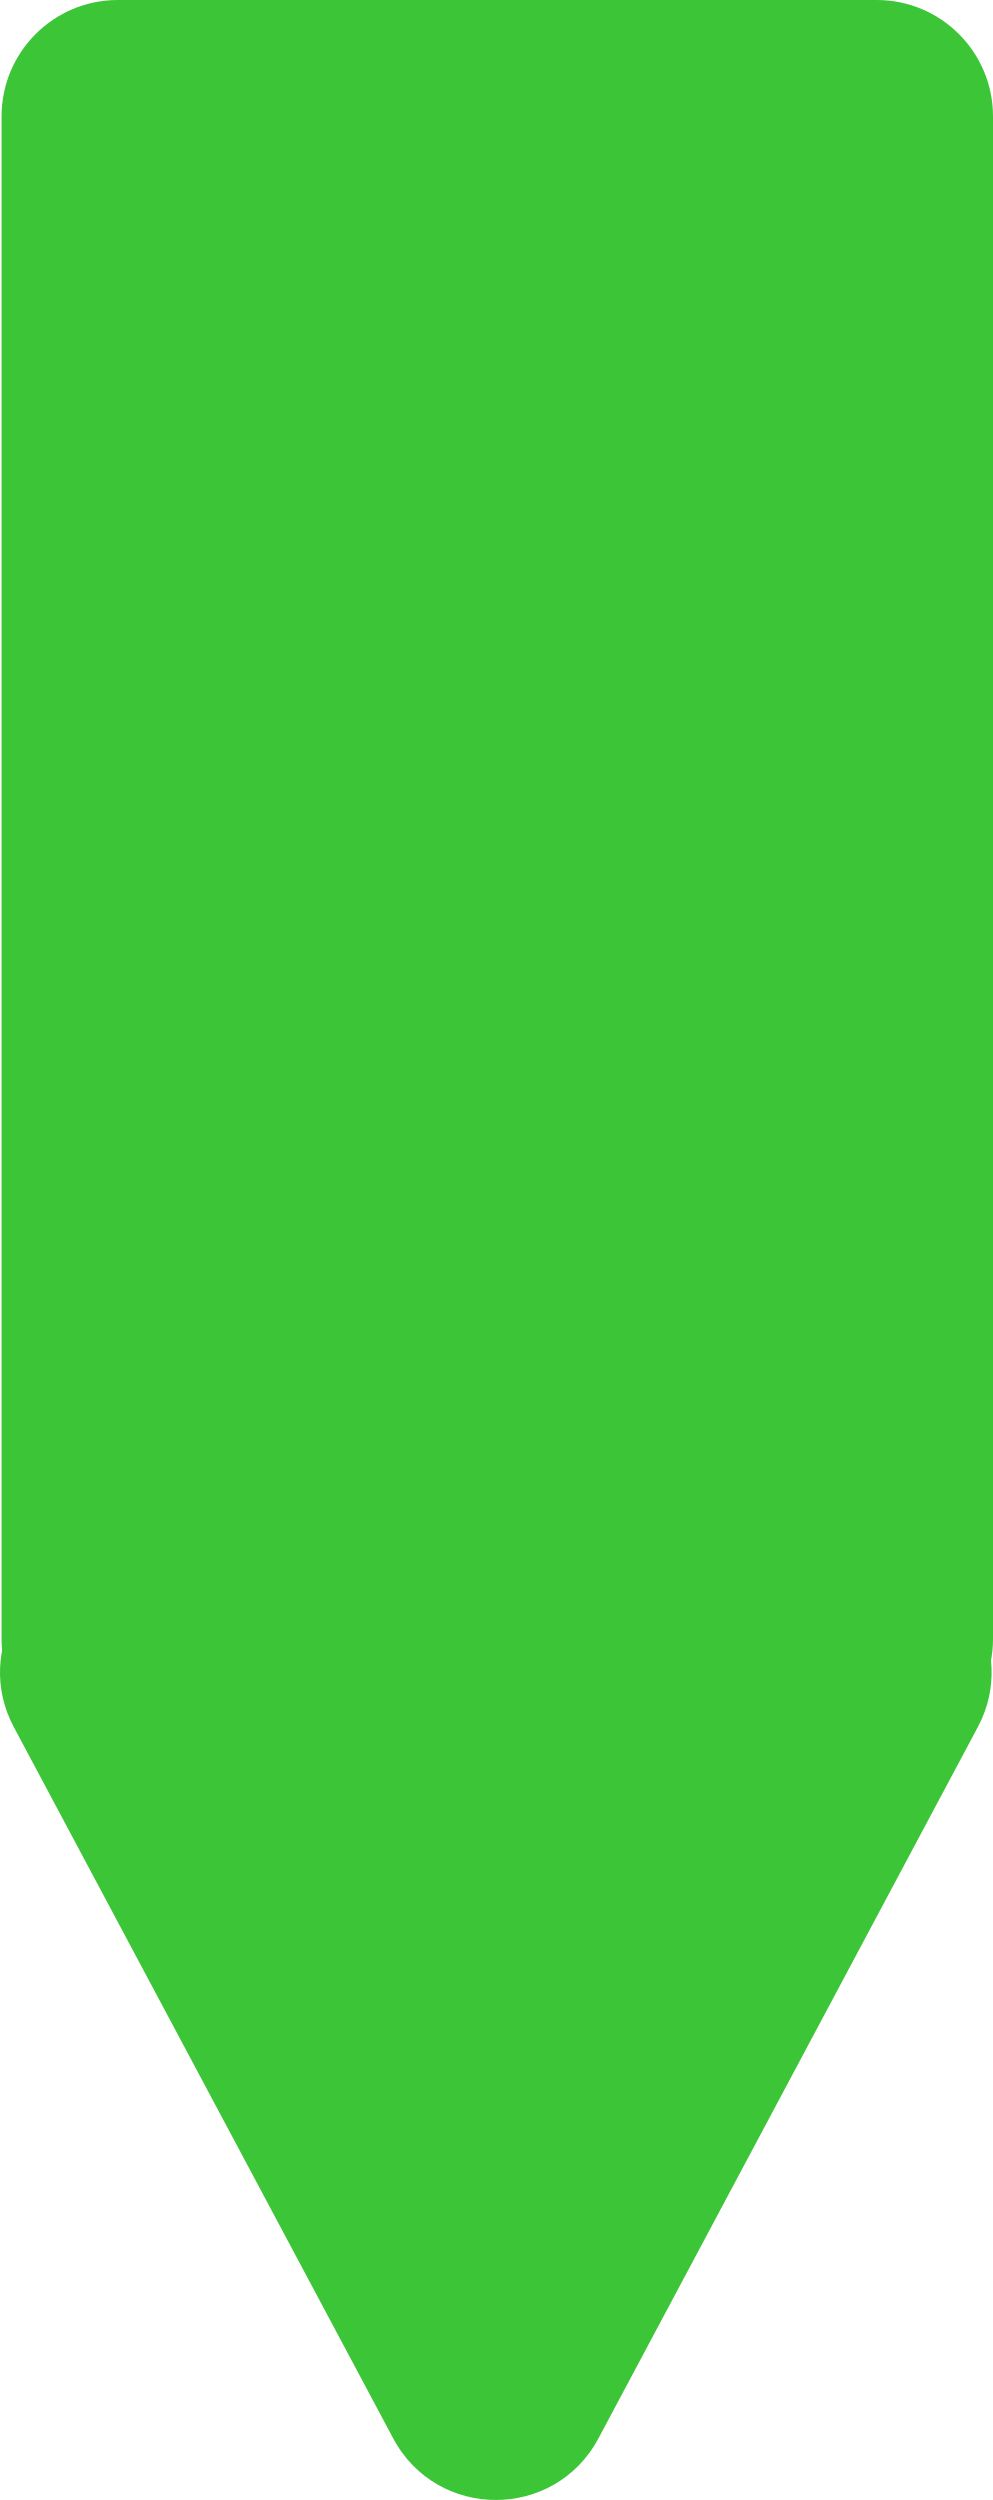
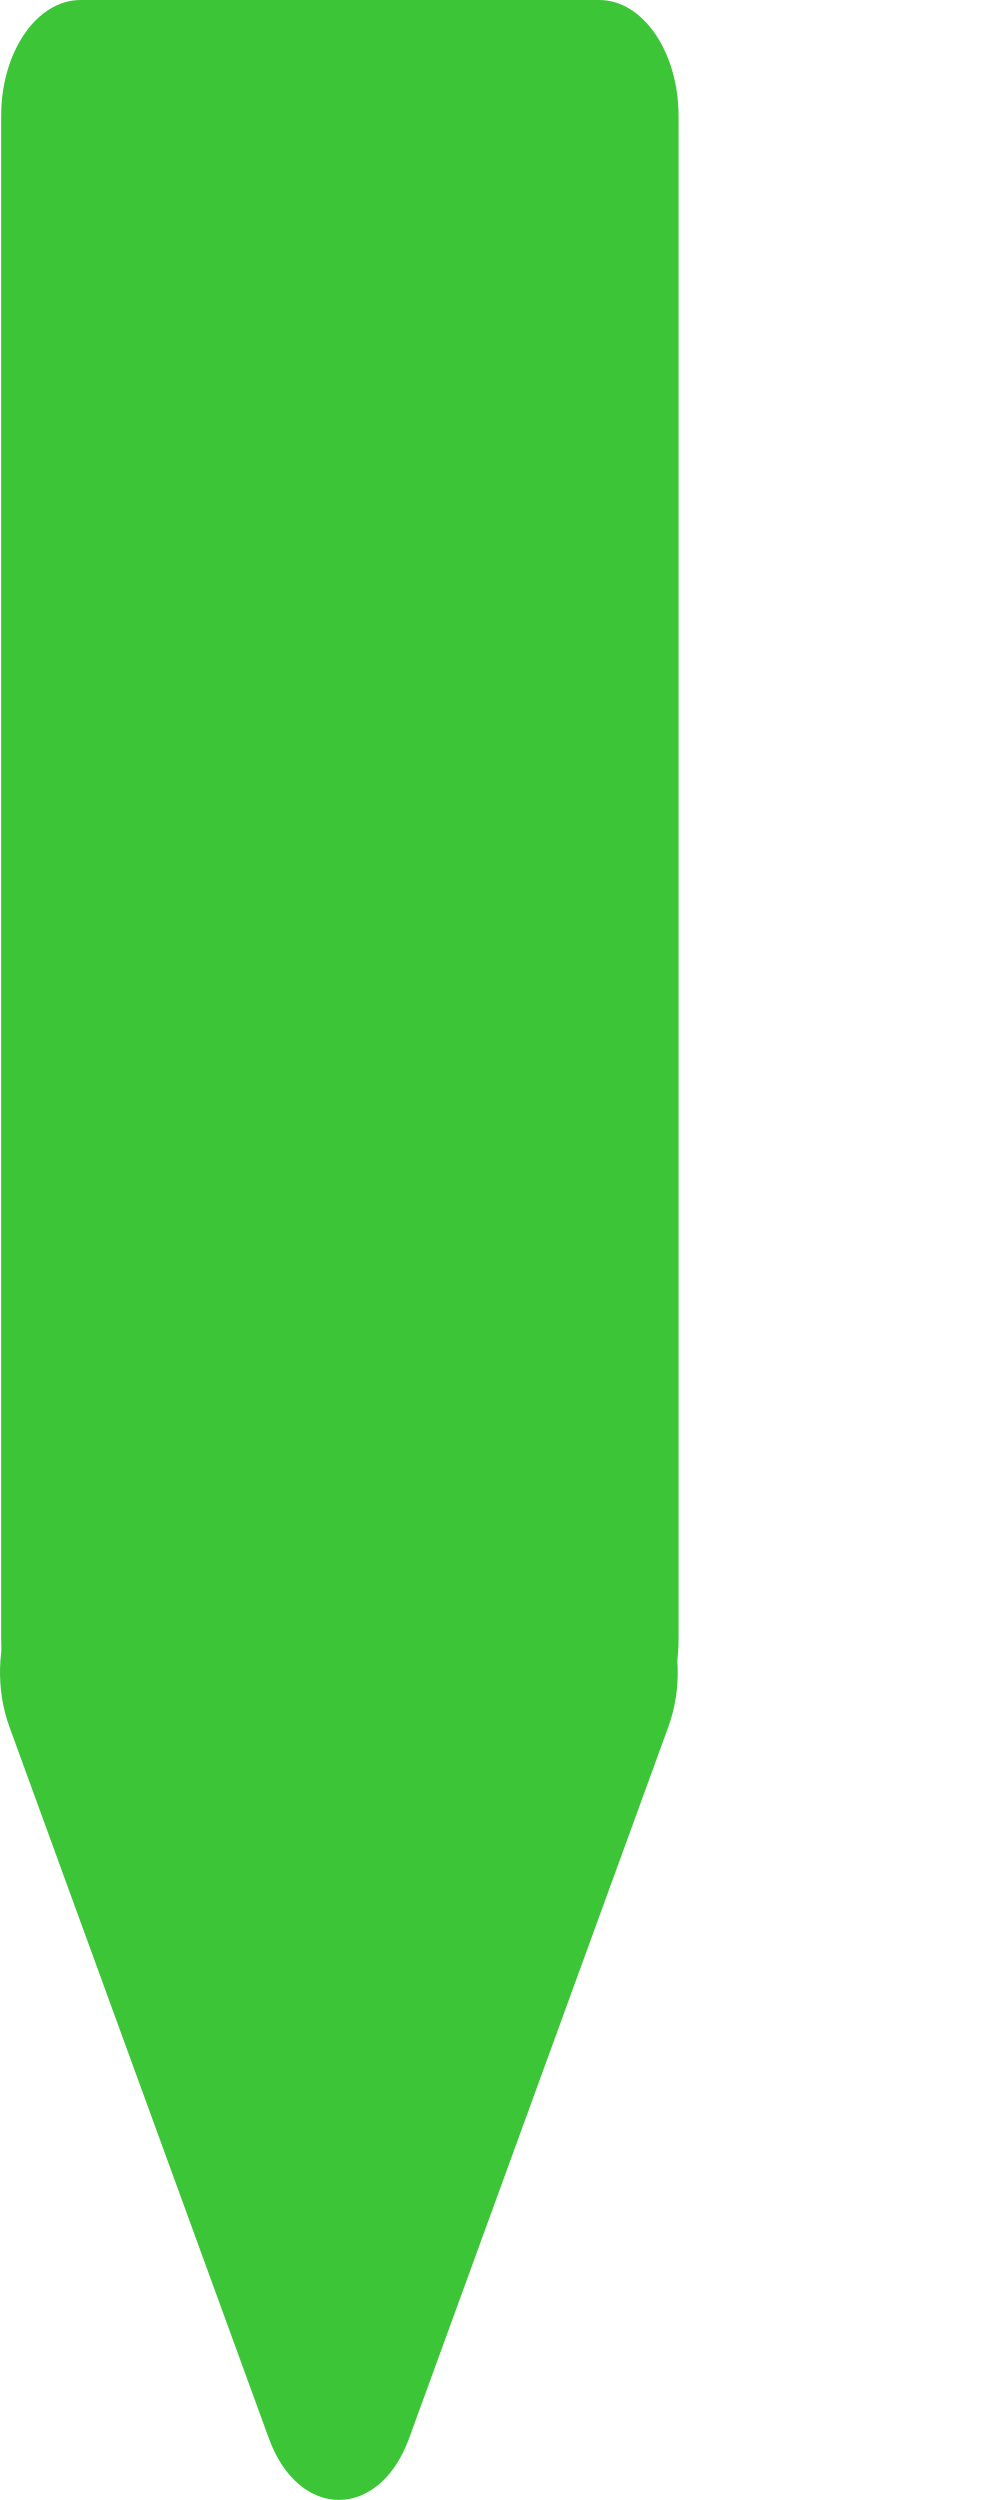
- <svg xmlns="http://www.w3.org/2000/svg" id="recording-marker-stop-graph" width="597.62" height="1504.59" viewBox="0 0 597.62 1504.59">
-   <defs>
-     <style>
-       .cls-1 {
-         fill: #3cc537;
-         fill-rule: evenodd;
-       }
-     </style>
-   </defs>
-   <path class="cls-1" d="M5748.32,44H6205a70,70,0,0,1,70,70v916.38a70,70,0,0,1-70,70H5748.32a70,70,0,0,1-70-70V114A70,70,0,0,1,5748.32,44Z" transform="translate(-5677.38 -44)" />
-   <path id="Triangle_1" data-name="Triangle 1" class="cls-1" d="M6037.54,1511.51c-26.35,49.41-97.17,49.41-123.52,0l-228.31-428.07c-24.87-46.63,8.92-102.944,61.76-102.944h456.62c52.84,0,86.63,56.314,61.76,102.944Z" transform="translate(-5677.38 -44)" />
+ <svg xmlns="http://www.w3.org/2000/svg" version="1.1" id="recording-marker-stop-graph" x="0px" y="0px" viewBox="0 0 597.6 1504.6" style="enable-background:new 0 0 597.6 1504.6;" xml:space="preserve">
+   <style type="text/css">
+ 	.st0{fill-rule:evenodd;clip-rule:evenodd;fill:#3CC537;}
+ </style>
+   <path class="st0" d="M48.5,0h312.1c26.4,0,47.8,31.3,47.8,70l0,0v916.4c0,38.7-21.4,70-47.8,70l0,0H48.5c-26.4,0-47.8-31.3-47.8-70  l0,0V70C0.6,31.3,22.1,0,48.5,0z" />
+   <path id="Triangle_1" class="st0" d="M246.2,1467.5c-18,49.4-66.4,49.4-84.4,0L5.7,1039.4c-17-46.6,6.1-102.9,42.2-102.9H360  c36.1,0,59.2,56.3,42.2,102.9L246.2,1467.5z" />
</svg>
